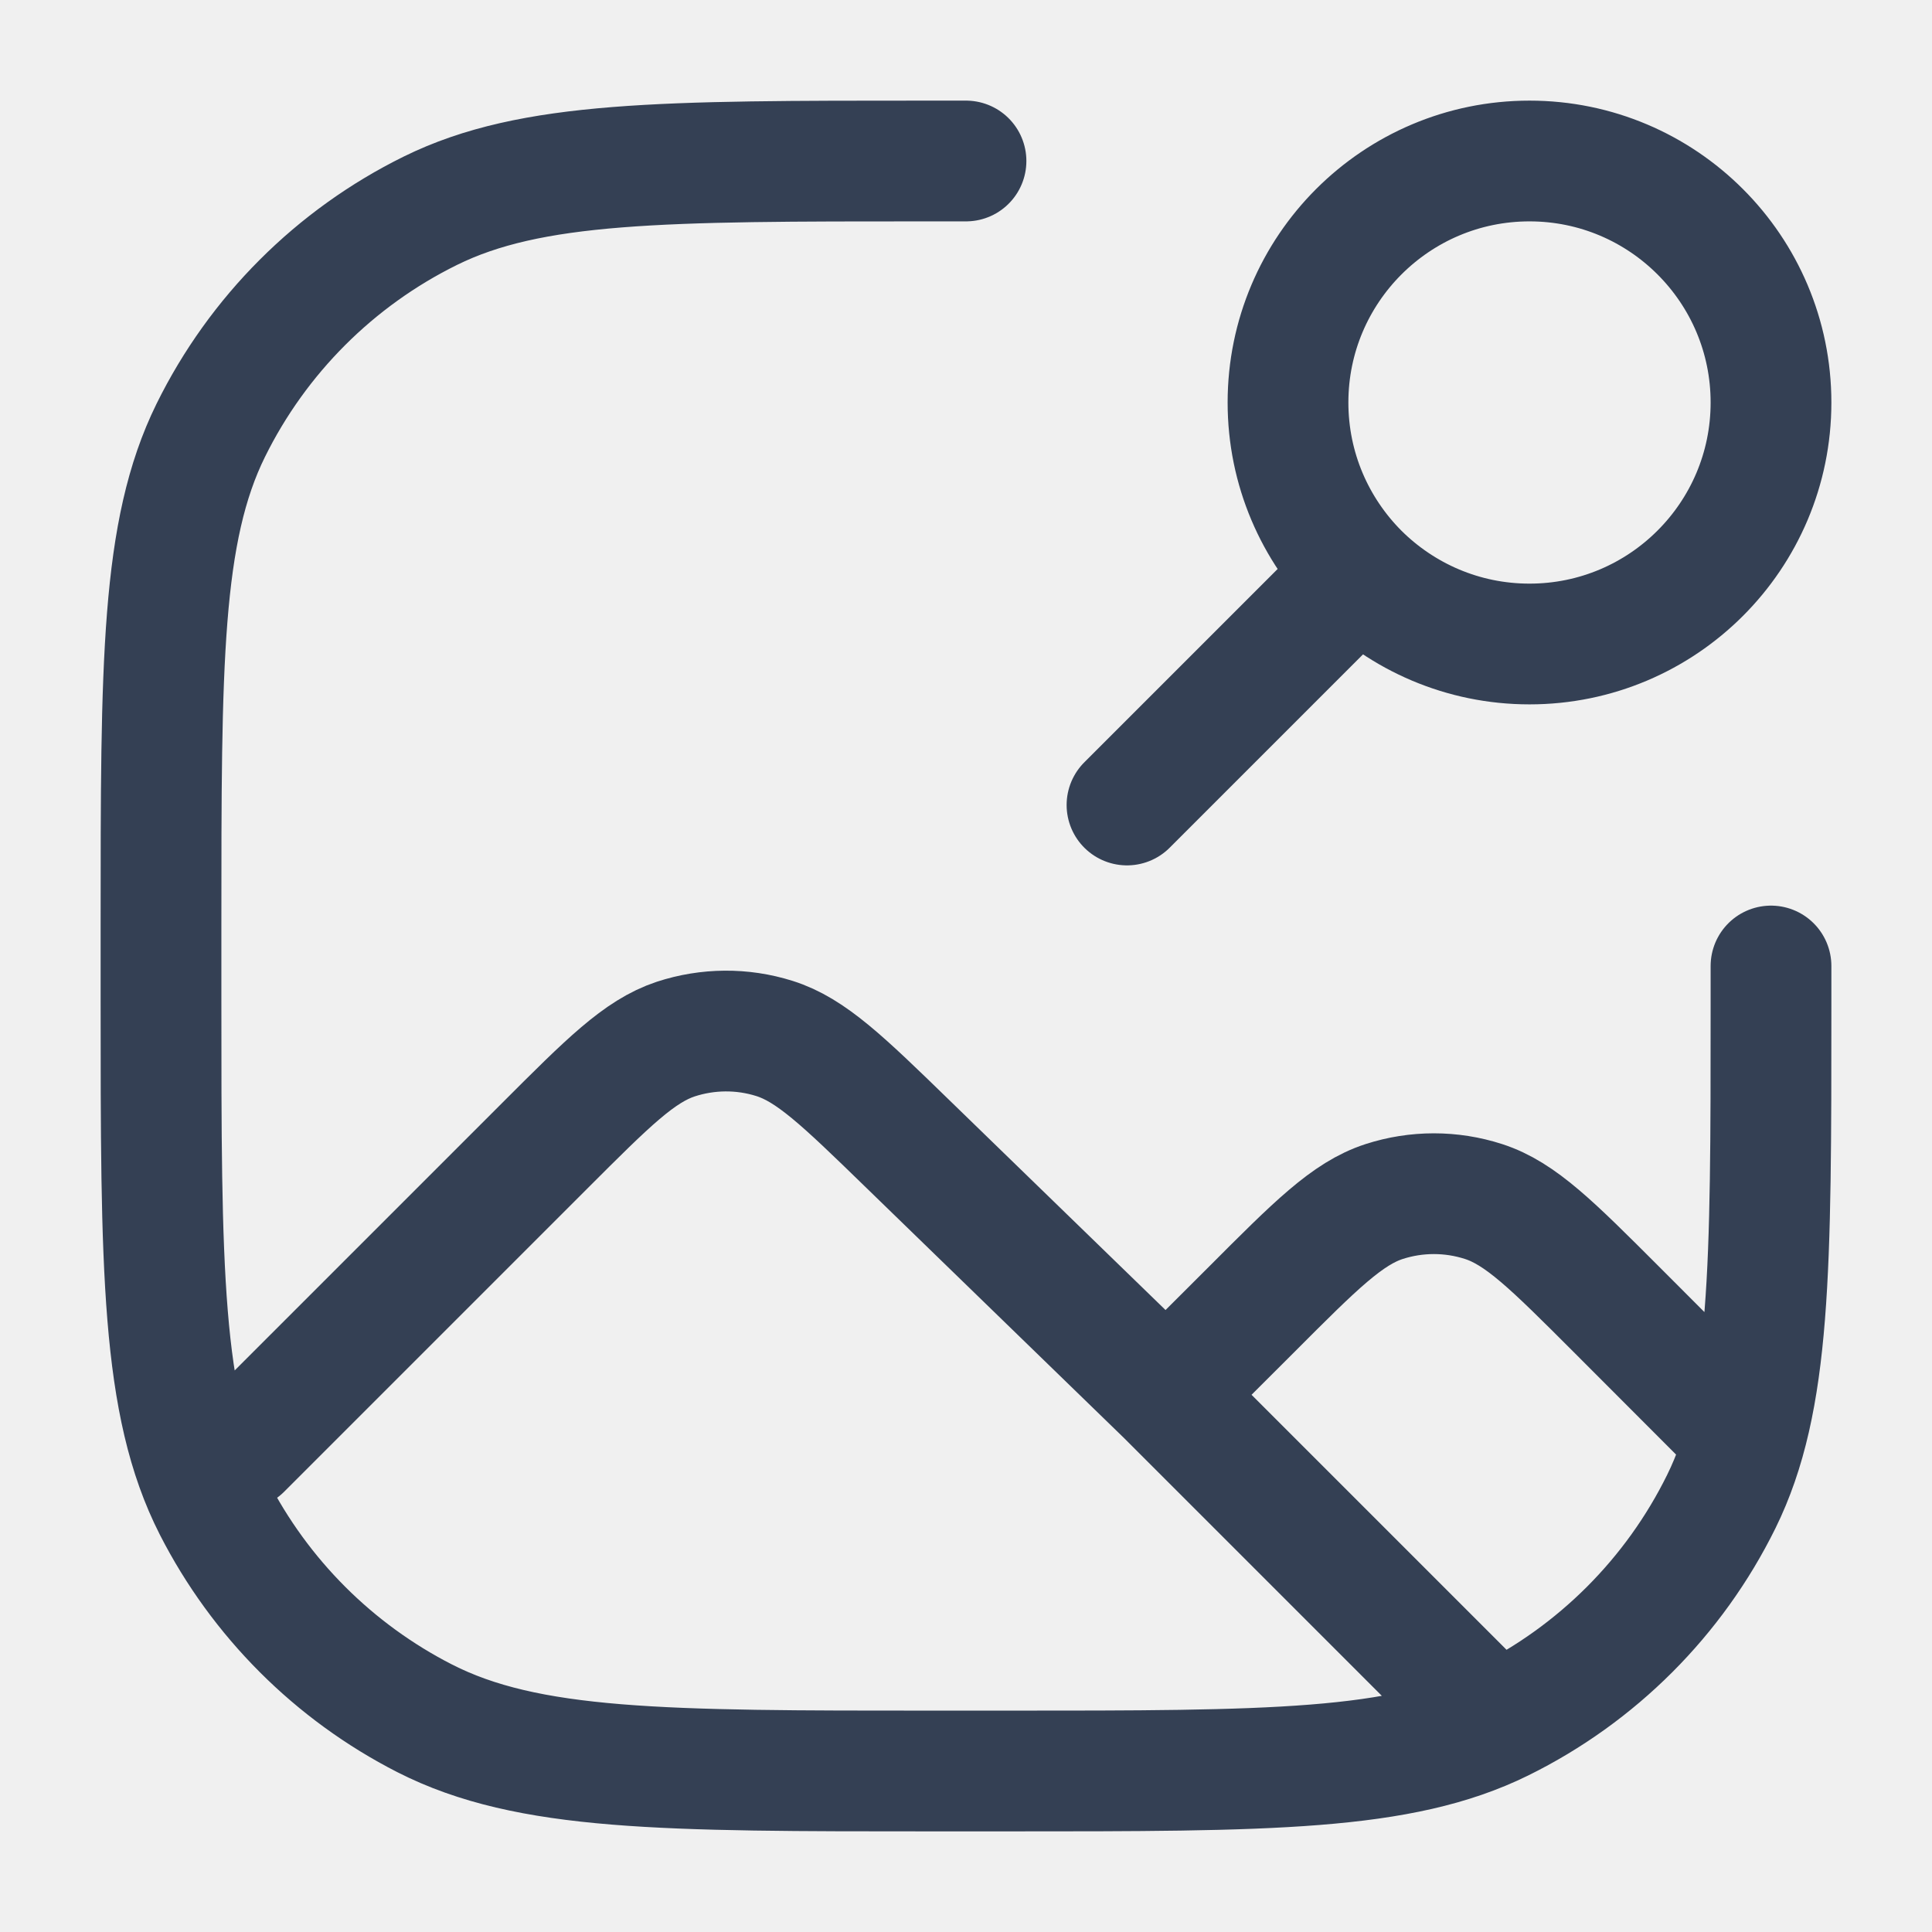
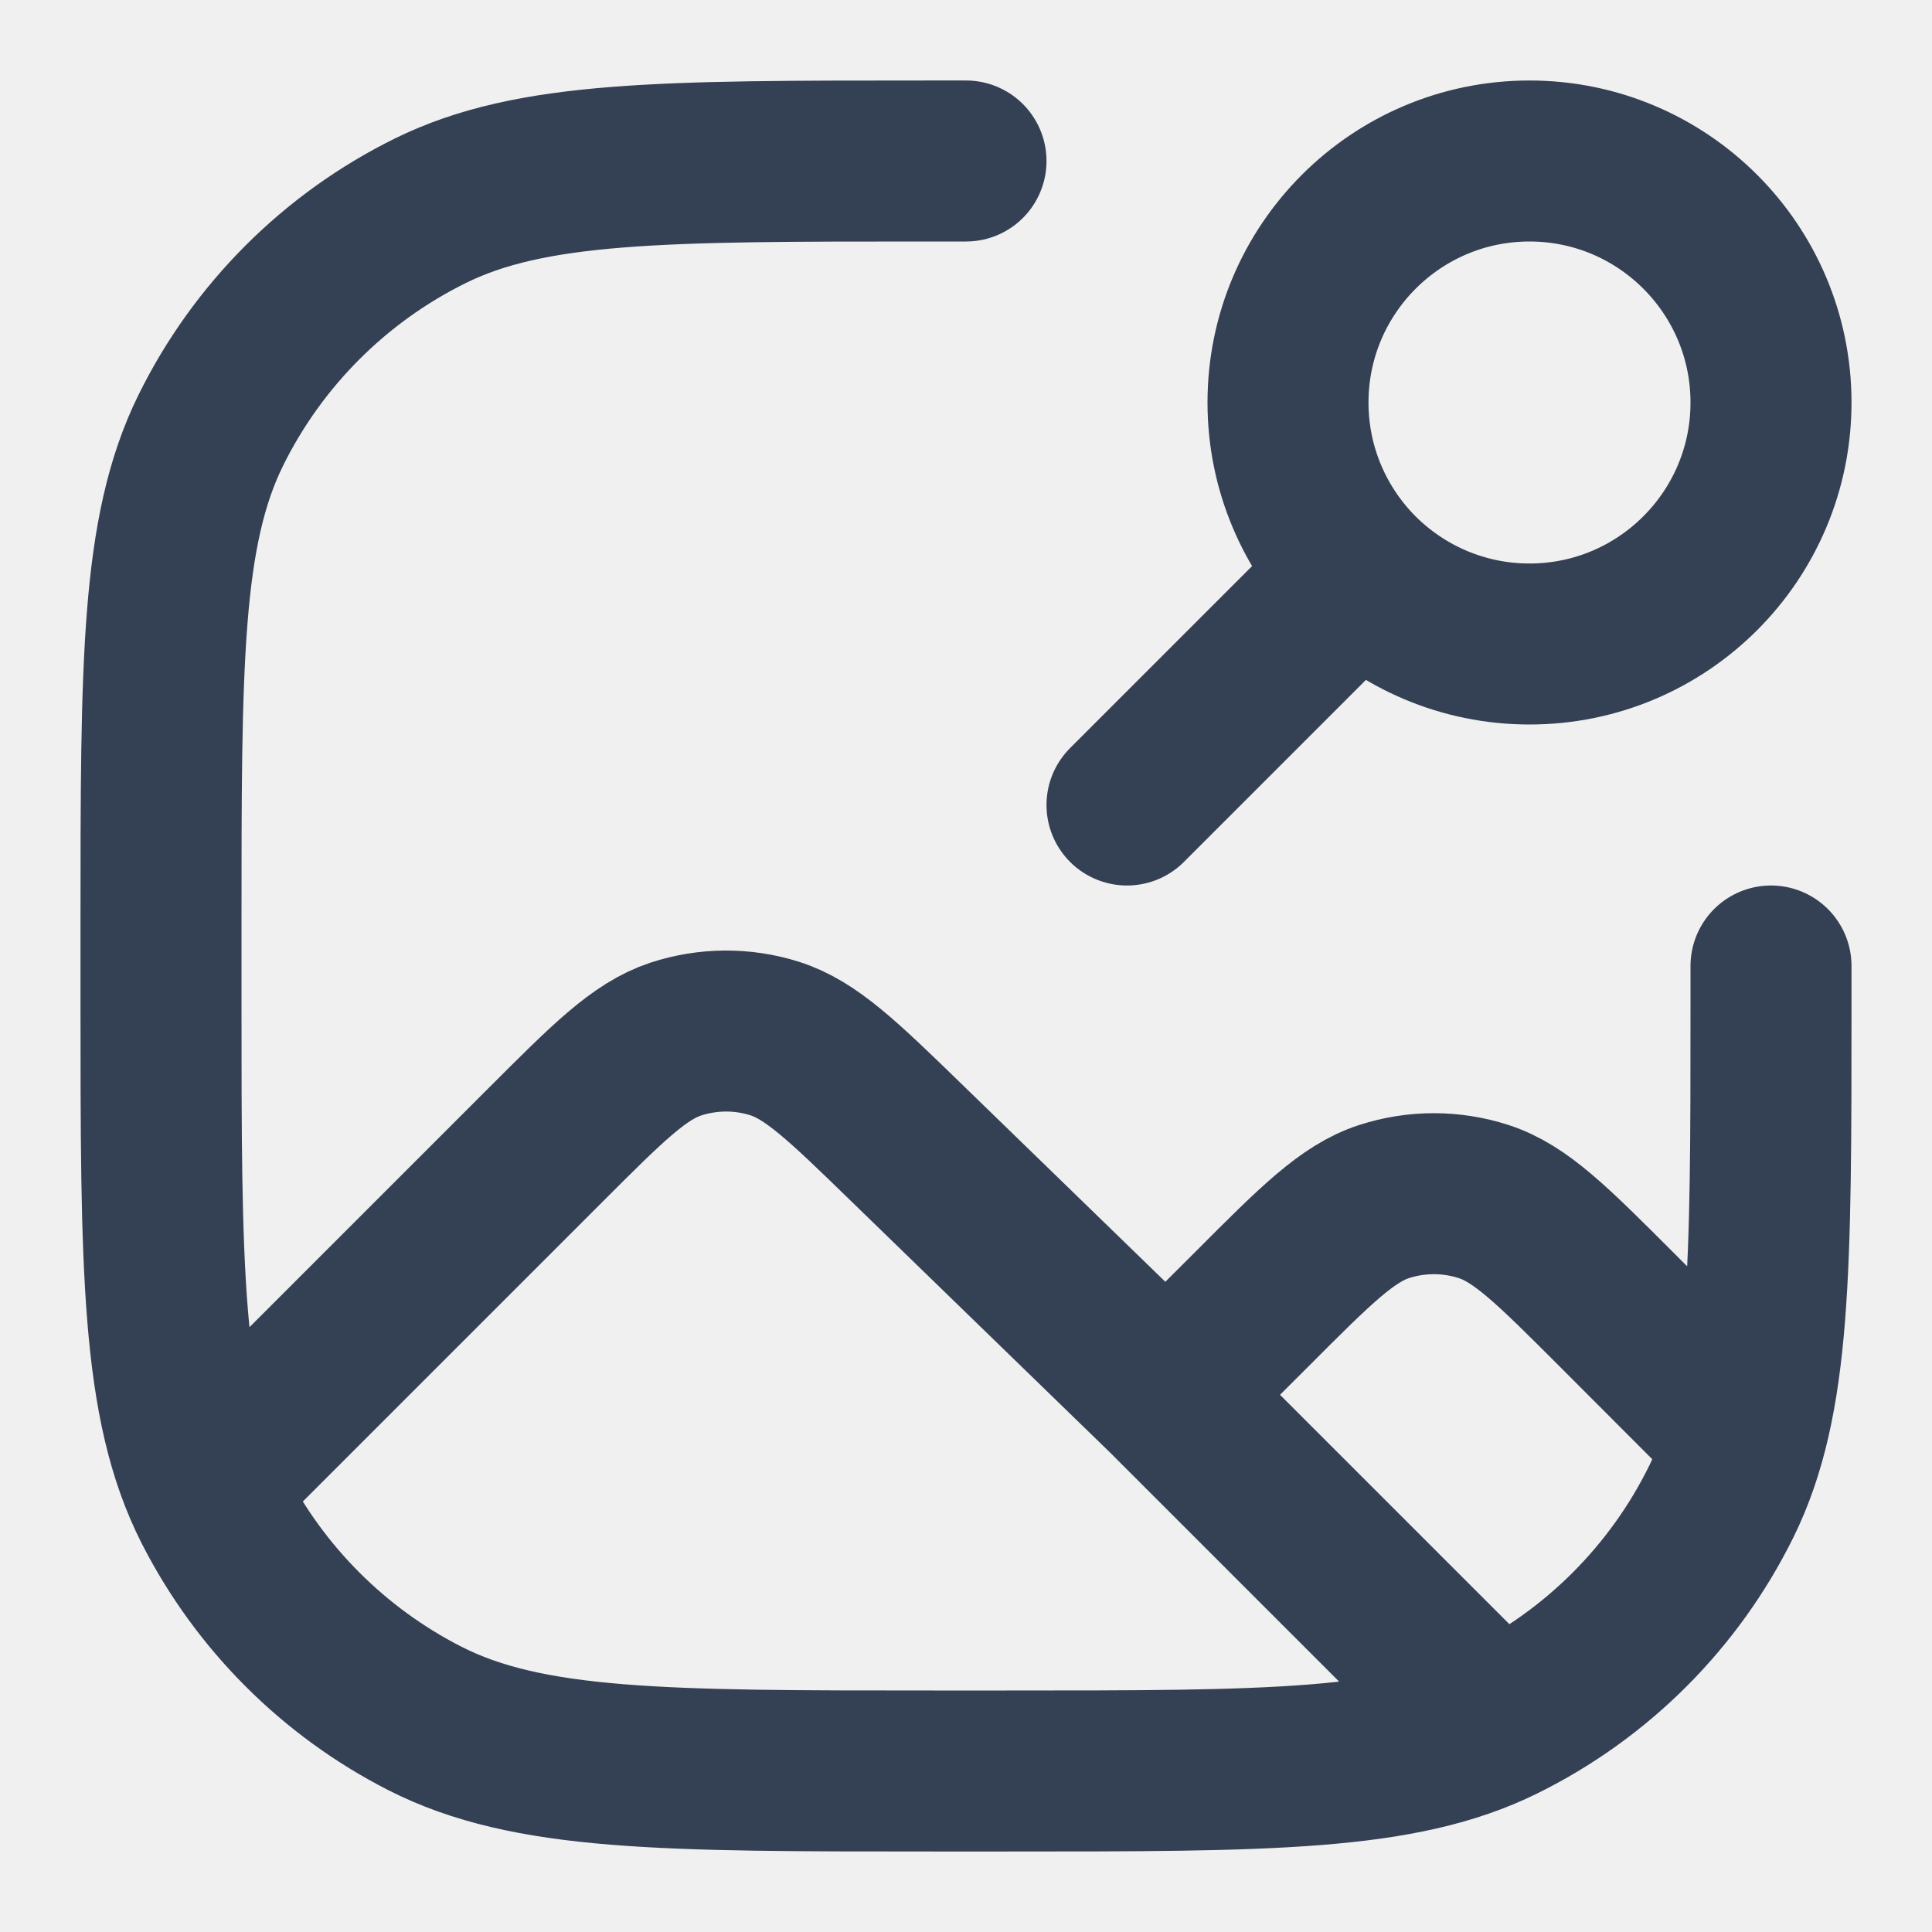
<svg xmlns="http://www.w3.org/2000/svg" width="12" height="12" viewBox="0 0 12 12" fill="none">
-   <path d="M1.5 9L3.385 7.115C3.776 6.724 3.971 6.529 4.197 6.454C4.396 6.389 4.61 6.387 4.81 6.45C5.036 6.521 5.235 6.713 5.631 7.098L7.243 8.663M10.75 8.844L10.038 8.131C9.642 7.735 9.444 7.537 9.215 7.463C9.014 7.398 8.798 7.398 8.597 7.463C8.369 7.537 8.171 7.735 7.775 8.132C7.472 8.434 7.243 8.663 7.243 8.663M9.25 10.67L7.243 8.663M6 1H5.75V1C4.117 1 3.3 1 2.673 1.309C2.081 1.601 1.601 2.081 1.309 2.673C1 3.3 1 4.117 1 5.75V6.2C1 7.88 1 8.72 1.327 9.362C1.615 9.926 2.074 10.385 2.638 10.673C3.28 11 4.12 11 5.8 11H6.25C7.883 11 8.7 11 9.327 10.691C9.919 10.399 10.399 9.919 10.691 9.327C11 8.7 11 7.883 11 6.25V6.25V6M7 5L8.439 3.561M8.439 3.561C8.711 3.832 9.086 4 9.5 4C10.328 4 11 3.328 11 2.5C11 1.672 10.328 1 9.5 1C8.672 1 8 1.672 8 2.5C8 2.914 8.168 3.289 8.439 3.561Z" stroke="#344054" stroke-width="0.75" stroke-linecap="round" stroke-linejoin="round" />
+   <g clip-path="url(#clip0_17004_257844)">
+     <path d="M1.5 9L3.385 7.115C3.776 6.724 3.971 6.529 4.197 6.454C4.396 6.389 4.61 6.387 4.81 6.45C5.036 6.521 5.235 6.713 5.631 7.098L7.243 8.663M7.243 8.663C7.243 8.663 7.472 8.434 7.775 8.132C8.171 7.735 8.369 7.537 8.597 7.463C8.798 7.398 9.014 7.398 9.215 7.463C9.444 7.537 9.642 7.735 10.038 8.131L10.75 8.844M7.243 8.663L9.25 10.67M6 1H5.75C4.117 1 3.3 1 2.673 1.309C2.081 1.601 1.601 2.081 1.309 2.673C1 3.3 1 4.117 1 5.75V6.2C1 7.88 1 8.72 1.327 9.362C1.615 9.926 2.074 10.385 2.638 10.673C3.28 11 4.12 11 5.8 11H6.25C7.883 11 8.7 11 9.327 10.691C9.919 10.399 10.399 9.919 10.691 9.327C11 8.7 11 7.883 11 6.25V6M7 5L8.439 3.561M8.439 3.561C8.711 3.832 9.086 4 9.5 4C10.328 4 11 3.328 11 2.5C11 1.672 10.328 1 9.5 1C8.672 1 8 1.672 8 2.5C8 2.914 8.168 3.289 8.439 3.561Z" stroke="#344054" stroke-linecap="round" stroke-linejoin="round" />
+   </g>
+   <defs>
+     <clipPath id="clip0_17004_257844">
+       <rect width="12" height="12" fill="white" />
+     </clipPath>
+   </defs>
</svg>
